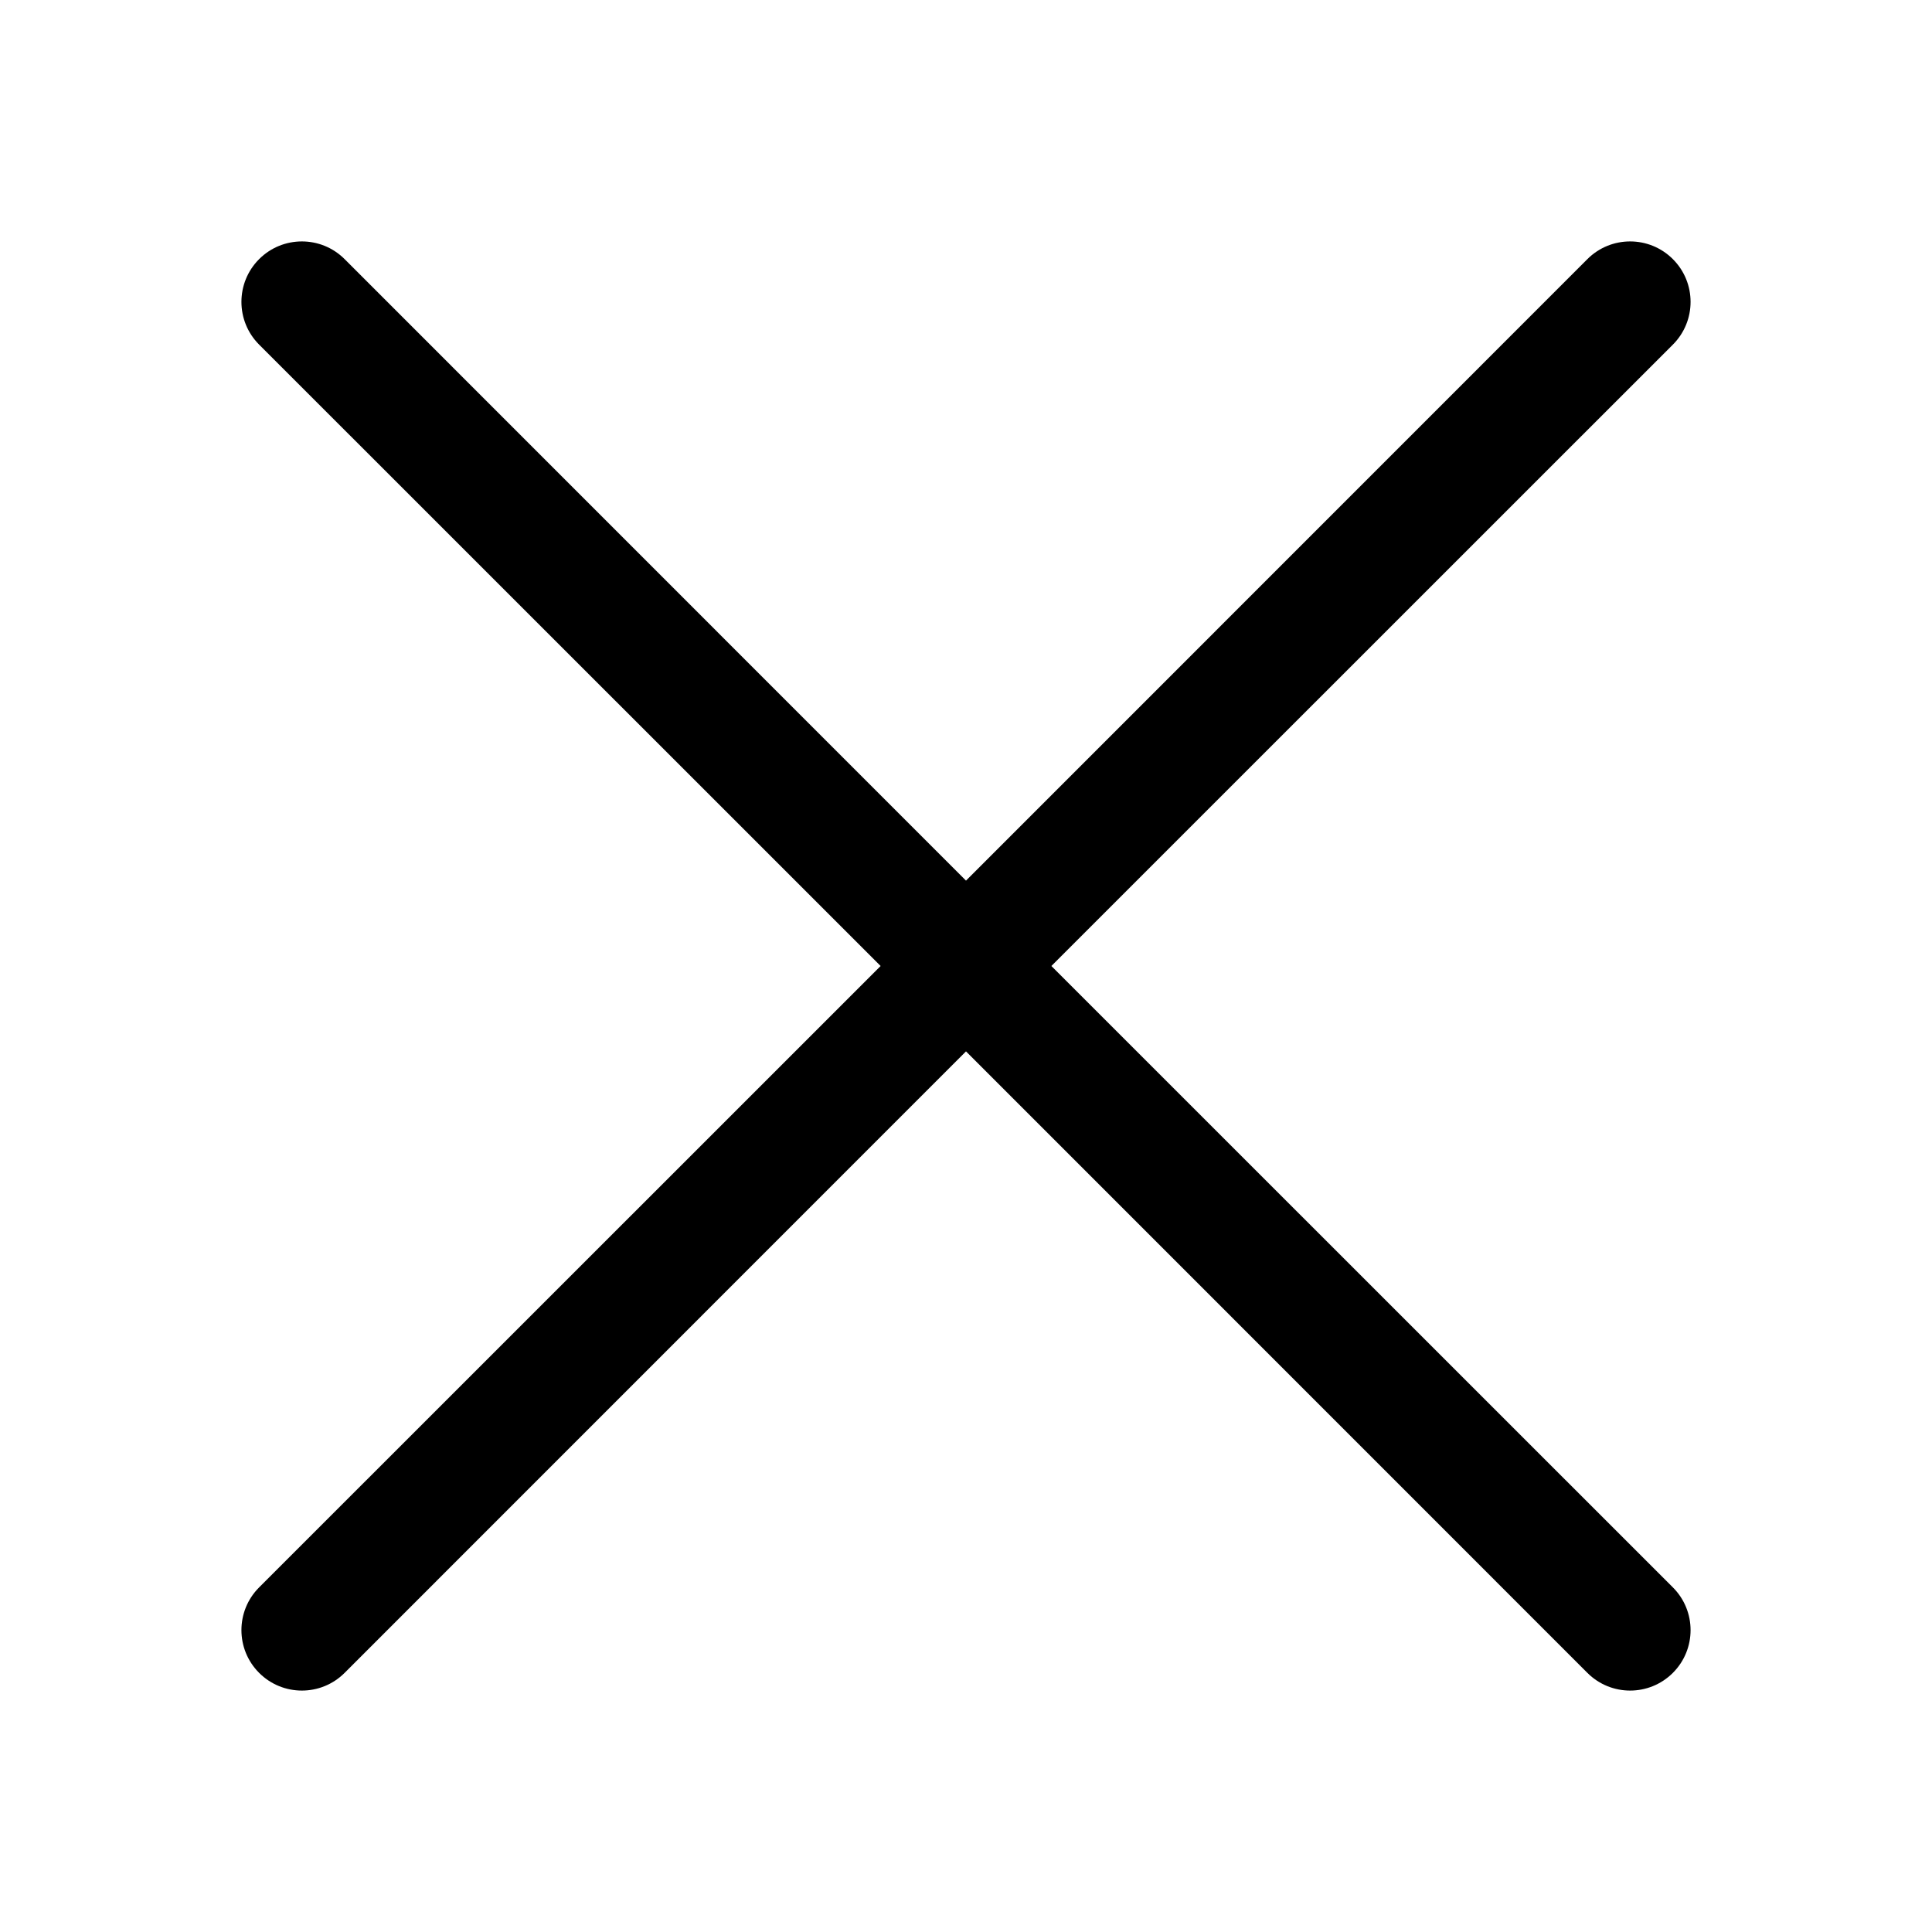
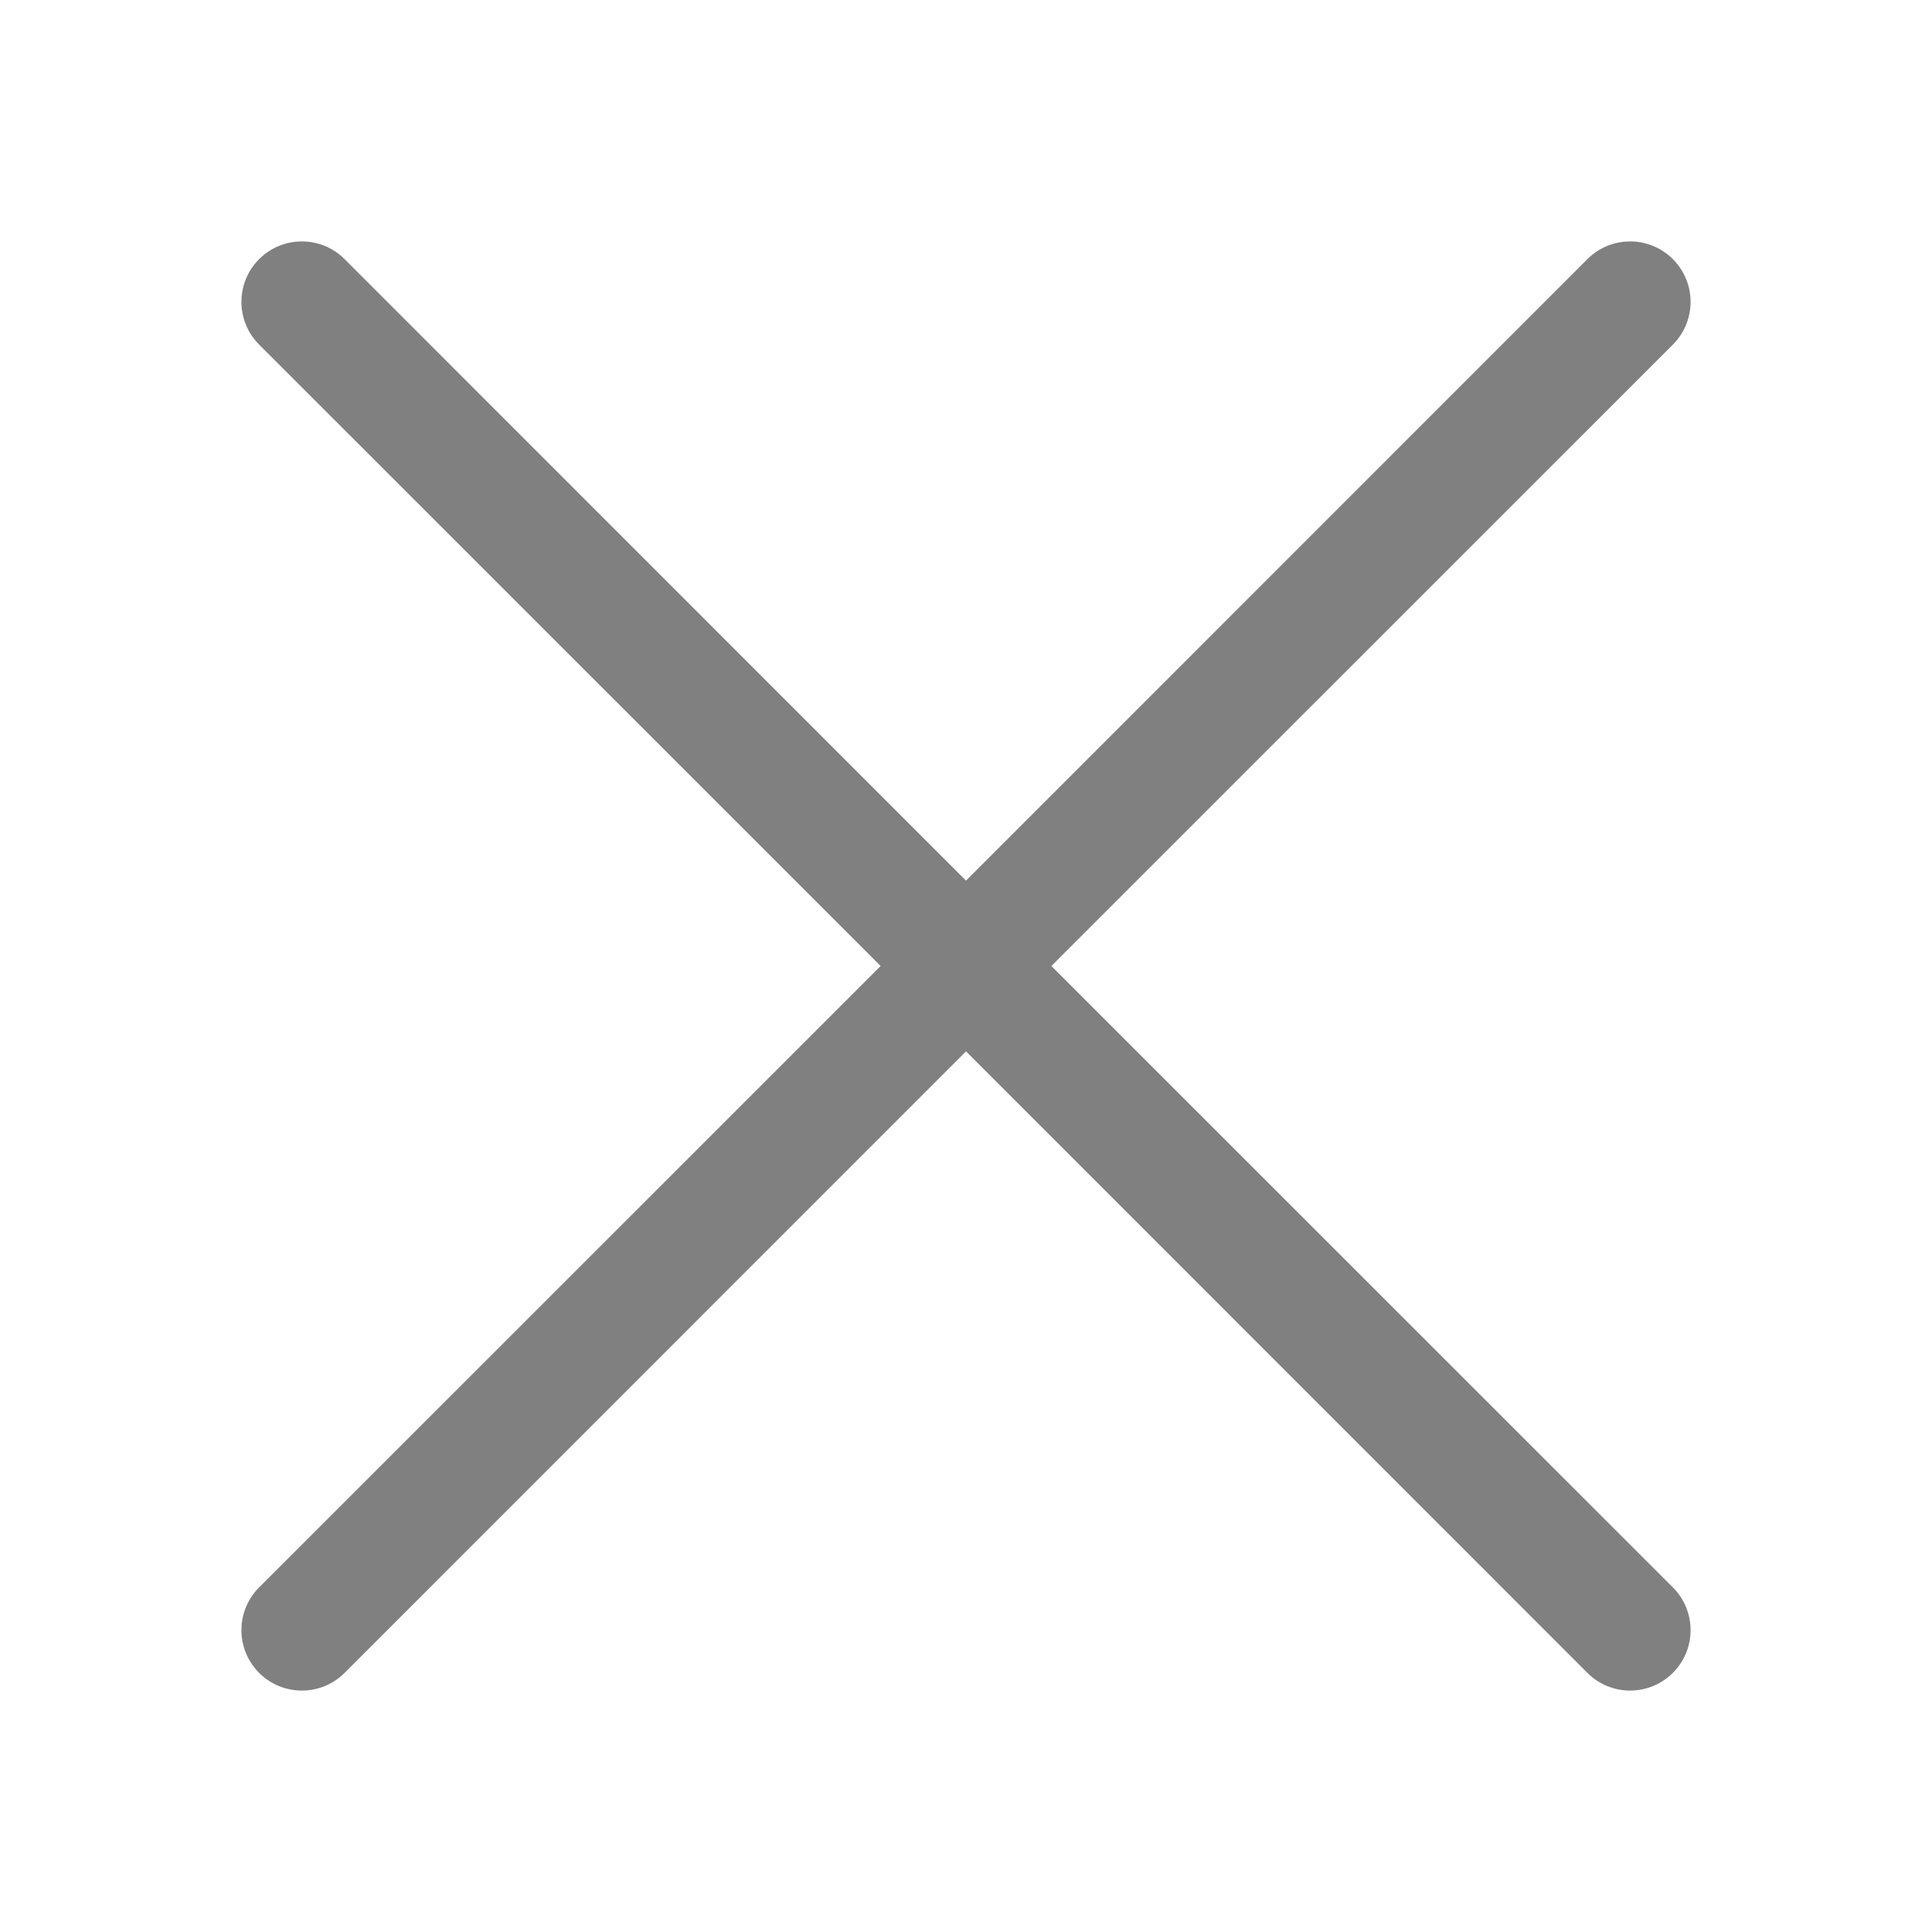
- <svg xmlns="http://www.w3.org/2000/svg" width="16" height="16" fill="currentColor" class="bi bi-x-lg" viewBox="0 0 16 16">
+ <svg xmlns="http://www.w3.org/2000/svg" width="16" height="16" fill="#808080" class="bi bi-x-lg" viewBox="0 0 16 16">
  <path d="M2.146 2.854a.5.5 0 1 1 .708-.708L8 7.293l5.146-5.147a.5.5 0 0 1 .708.708L8.707 8l5.147 5.146a.5.5 0 0 1-.708.708L8 8.707l-5.146 5.147a.5.5 0 0 1-.708-.708L7.293 8z" />
</svg>
